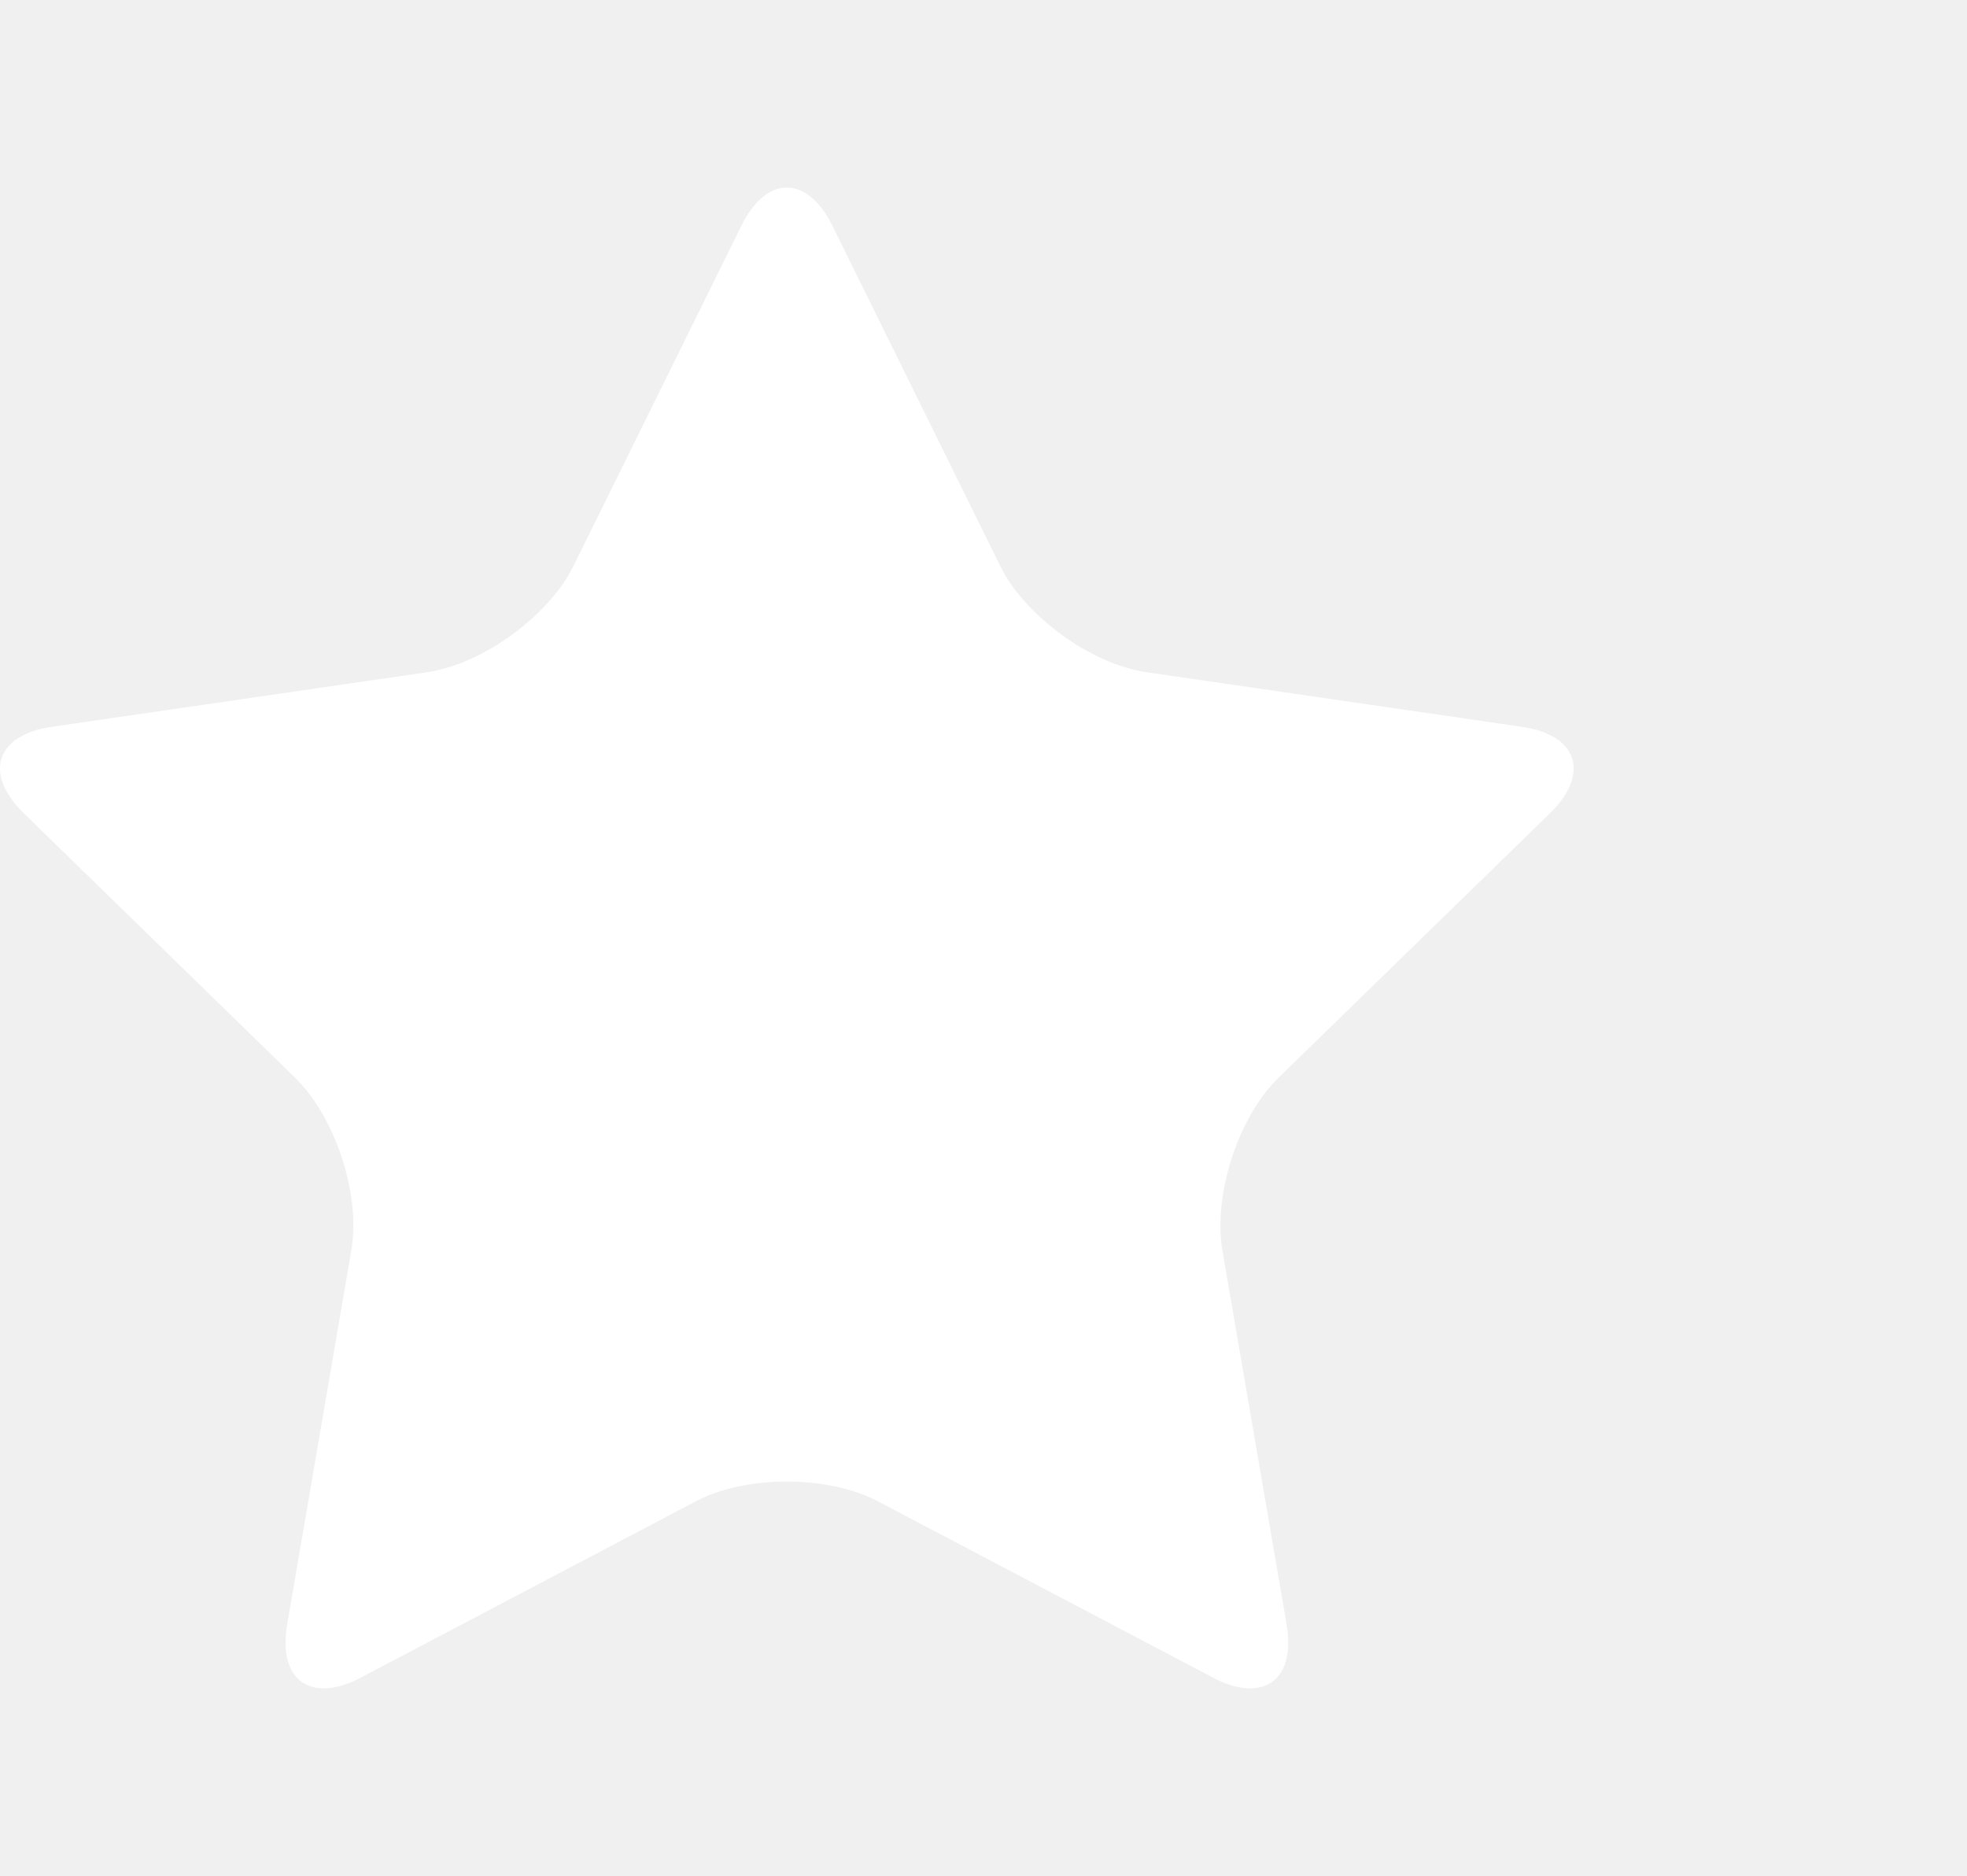
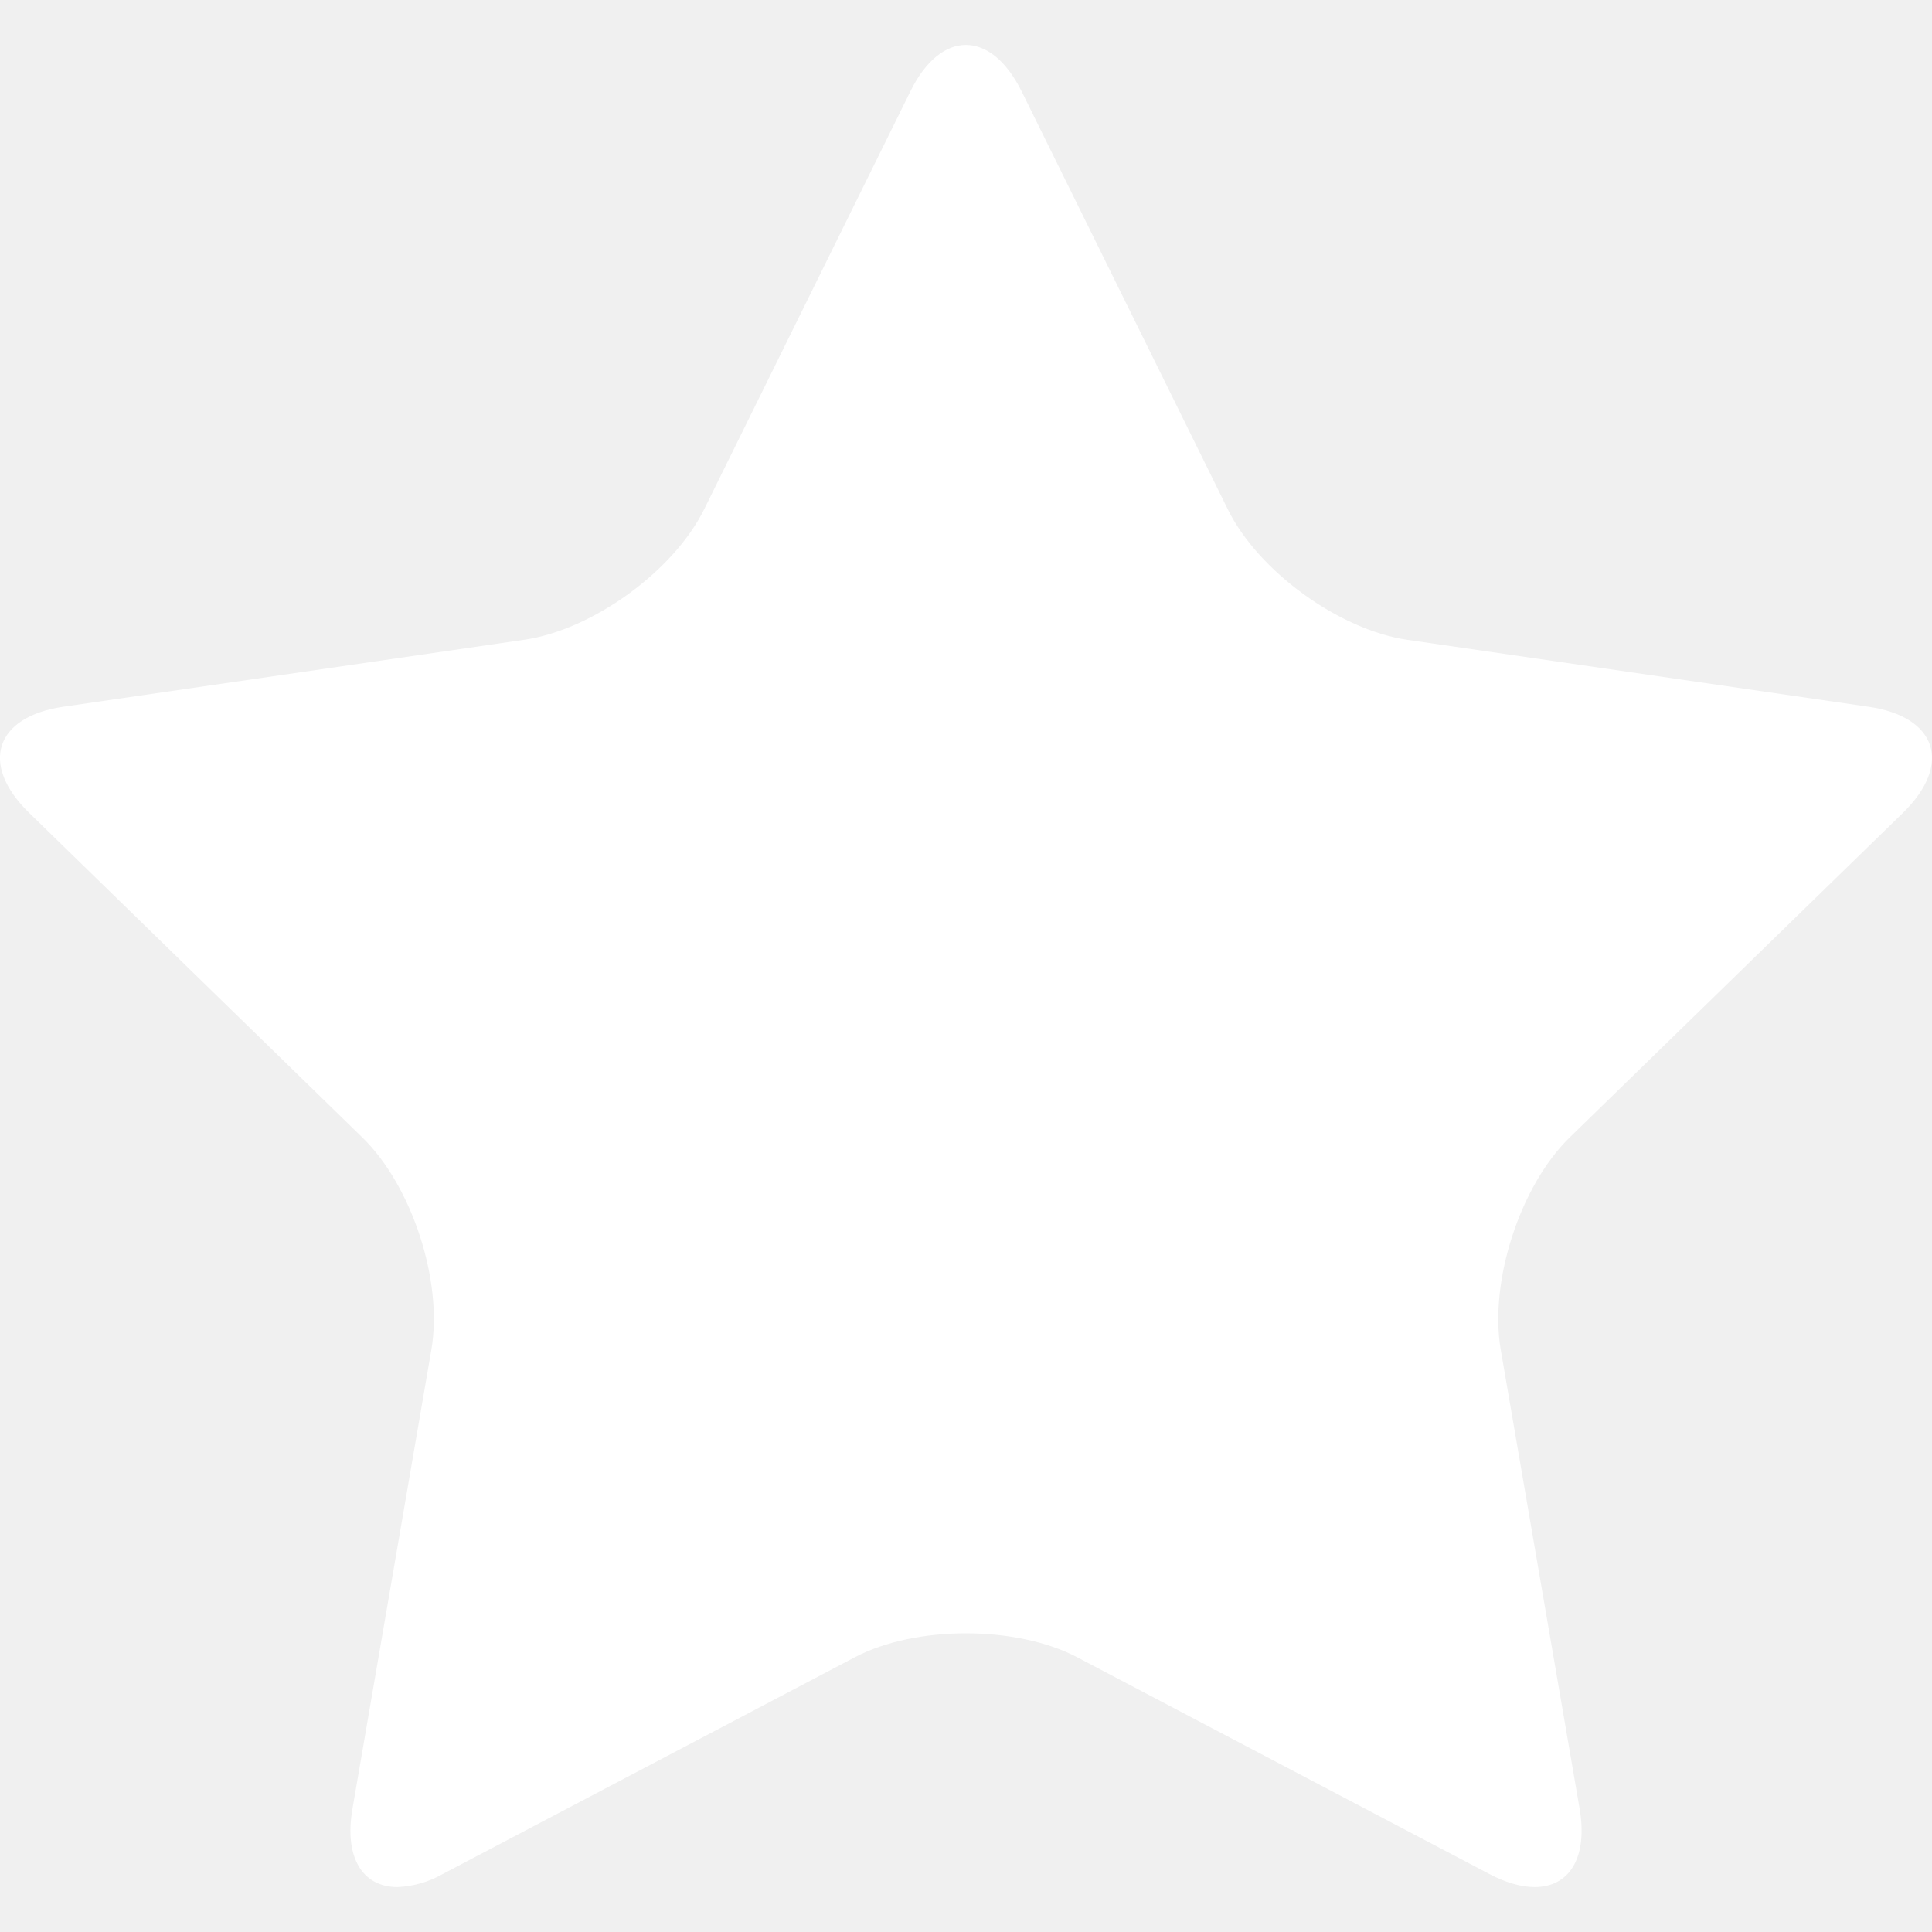
- <svg xmlns="http://www.w3.org/2000/svg" height="20.762" viewBox="0 0 21.775 20.762" width="21.775">
-   <path d="m8.71 2.076c-.182 0-.363.14-.501.419l-1.859 3.766c-.276.56-1.008 1.091-1.624 1.18l-4.154.604c-.618.09-.757.519-.31.955l3.007 2.931c.446.437.726 1.295.62 1.909l-.71 4.14c-.077.446.094.708.404.708.118 0 .255-.038.407-.117l3.717-1.956c.276-.145.641-.216 1.003-.216.364 0 .729.072 1.004.216l3.718 1.956c.149.079.289.117.406.117.312 0 .481-.262.405-.708l-.711-4.14c-.104-.614.174-1.474.619-1.909l3.009-2.931c.446-.437.307-.865-.311-.955l-4.154-.604c-.617-.089-1.349-.62-1.624-1.18l-1.858-3.766c-.139-.279-.32-.419-.503-.419z" fill="#fff" />
+ <svg xmlns="http://www.w3.org/2000/svg" style="isolation:isolate" viewBox="0 0 20 20" width="20pt" height="20pt">
+   <path d=" M 9.998 0.465 C 9.79 0.465 9.582 0.625 9.424 0.946 L 7.291 5.269 C 6.974 5.913 6.133 6.521 5.425 6.623 L 0.656 7.316 C -0.053 7.419 -0.213 7.913 0.301 8.414 L 3.753 11.777 C 4.267 12.279 4.586 13.265 4.466 13.969 L 3.649 18.723 C 3.56 19.234 3.757 19.535 4.114 19.535 C 4.277 19.528 4.438 19.483 4.581 19.401 L 8.849 17.156 C 9.167 16.989 9.583 16.908 9.999 16.908 C 10.417 16.908 10.838 16.991 11.151 17.156 L 15.42 19.401 C 15.591 19.491 15.752 19.535 15.887 19.535 C 16.244 19.535 16.439 19.234 16.352 18.723 L 15.535 13.969 C 15.416 13.265 15.735 12.278 16.247 11.777 L 19.7 8.414 C 20.212 7.913 20.053 7.419 19.342 7.316 L 14.573 6.624 C 13.865 6.522 13.025 5.914 12.709 5.27 L 10.576 0.946 C 10.416 0.625 10.21 0.465 9.998 0.465 Z " fill="rgb(255,255,255)" />
</svg>
